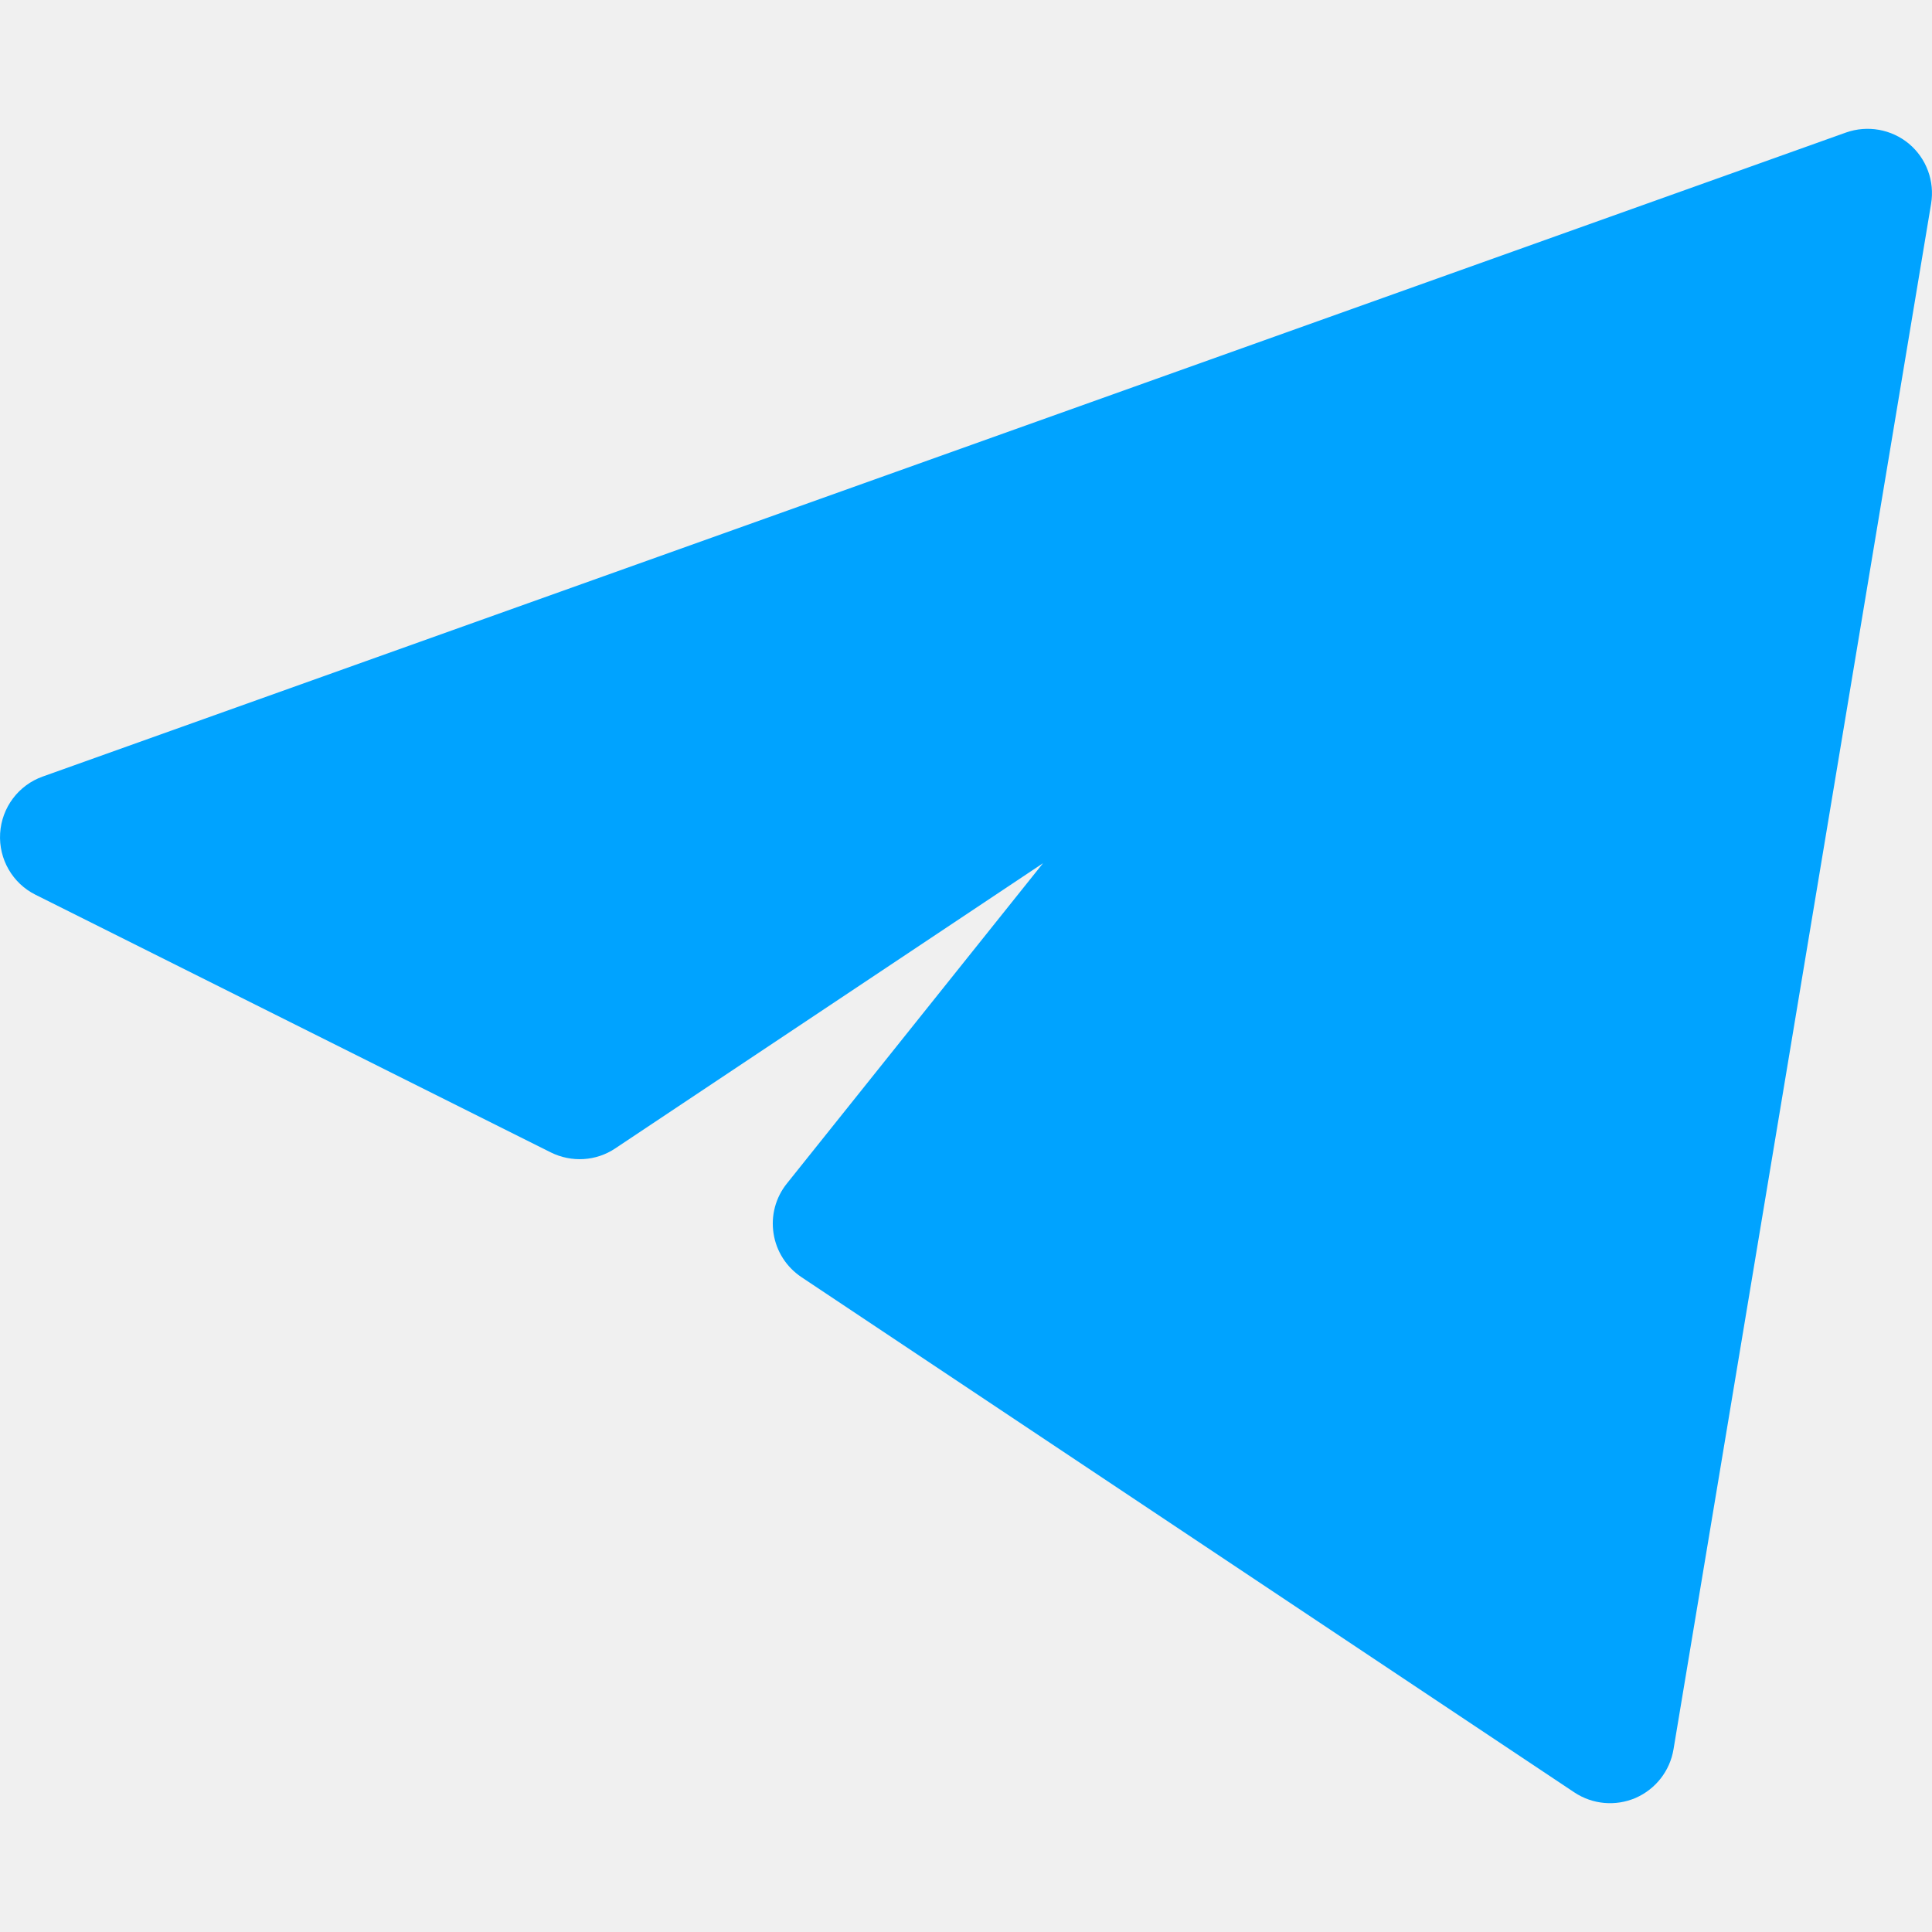
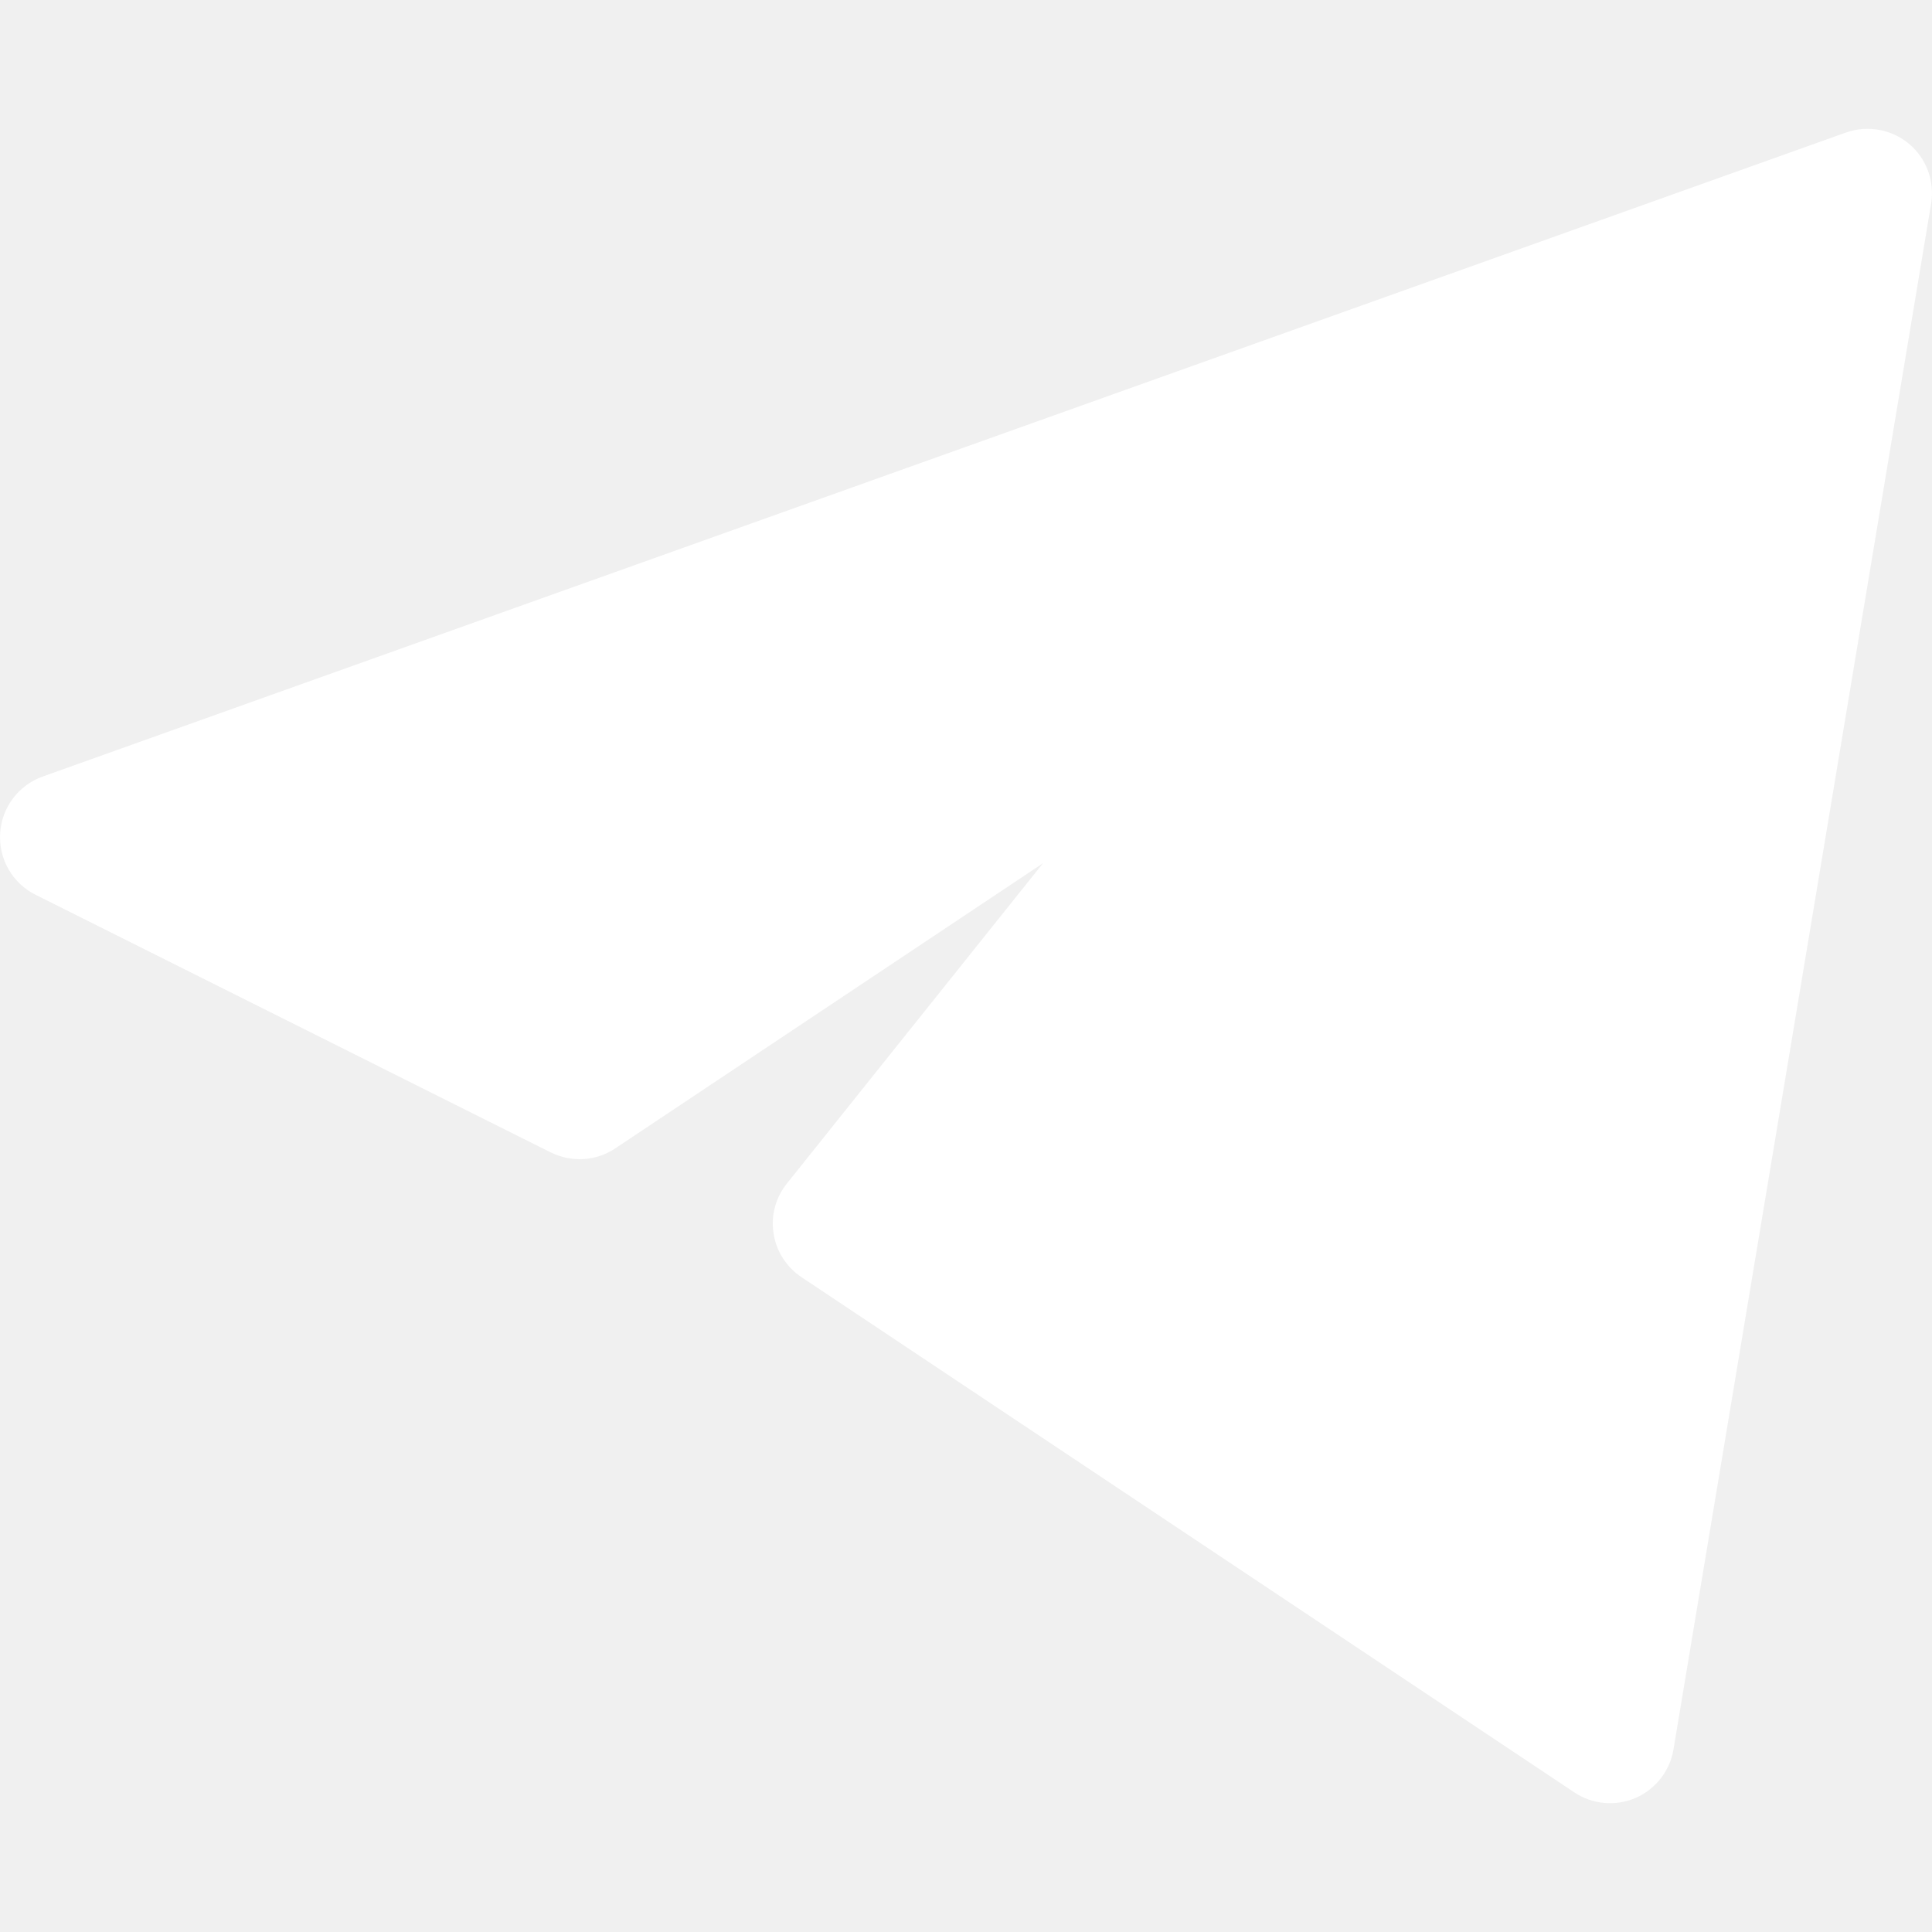
<svg xmlns="http://www.w3.org/2000/svg" width="15" height="15" viewBox="0 0 15 15" fill="none">
-   <path d="M14.993 1.582C15.022 1.407 14.957 1.23 14.821 1.116C14.685 1.003 14.499 0.97 14.332 1.029L0.332 6.029C0.143 6.096 0.013 6.27 0.001 6.47C-0.011 6.67 0.097 6.858 0.276 6.947L4.276 8.947C4.437 9.027 4.628 9.016 4.777 8.916L8.098 6.702L6.11 9.188C6.022 9.297 5.984 9.438 6.006 9.577C6.027 9.715 6.106 9.838 6.223 9.916L12.223 13.916C12.364 14.01 12.543 14.026 12.699 13.959C12.854 13.891 12.965 13.75 12.993 13.582L14.993 1.582Z" fill="#00A3FF" />
+   <path d="M14.993 1.582C15.022 1.407 14.957 1.23 14.821 1.116C14.685 1.003 14.499 0.97 14.332 1.029L0.332 6.029C0.143 6.096 0.013 6.27 0.001 6.47C-0.011 6.67 0.097 6.858 0.276 6.947L4.276 8.947C4.437 9.027 4.628 9.016 4.777 8.916L8.098 6.702L6.11 9.188C6.022 9.297 5.984 9.438 6.006 9.577C6.027 9.715 6.106 9.838 6.223 9.916L12.223 13.916C12.364 14.01 12.543 14.026 12.699 13.959C12.854 13.891 12.965 13.75 12.993 13.582L14.993 1.582Z" fill="white" />
</svg>
